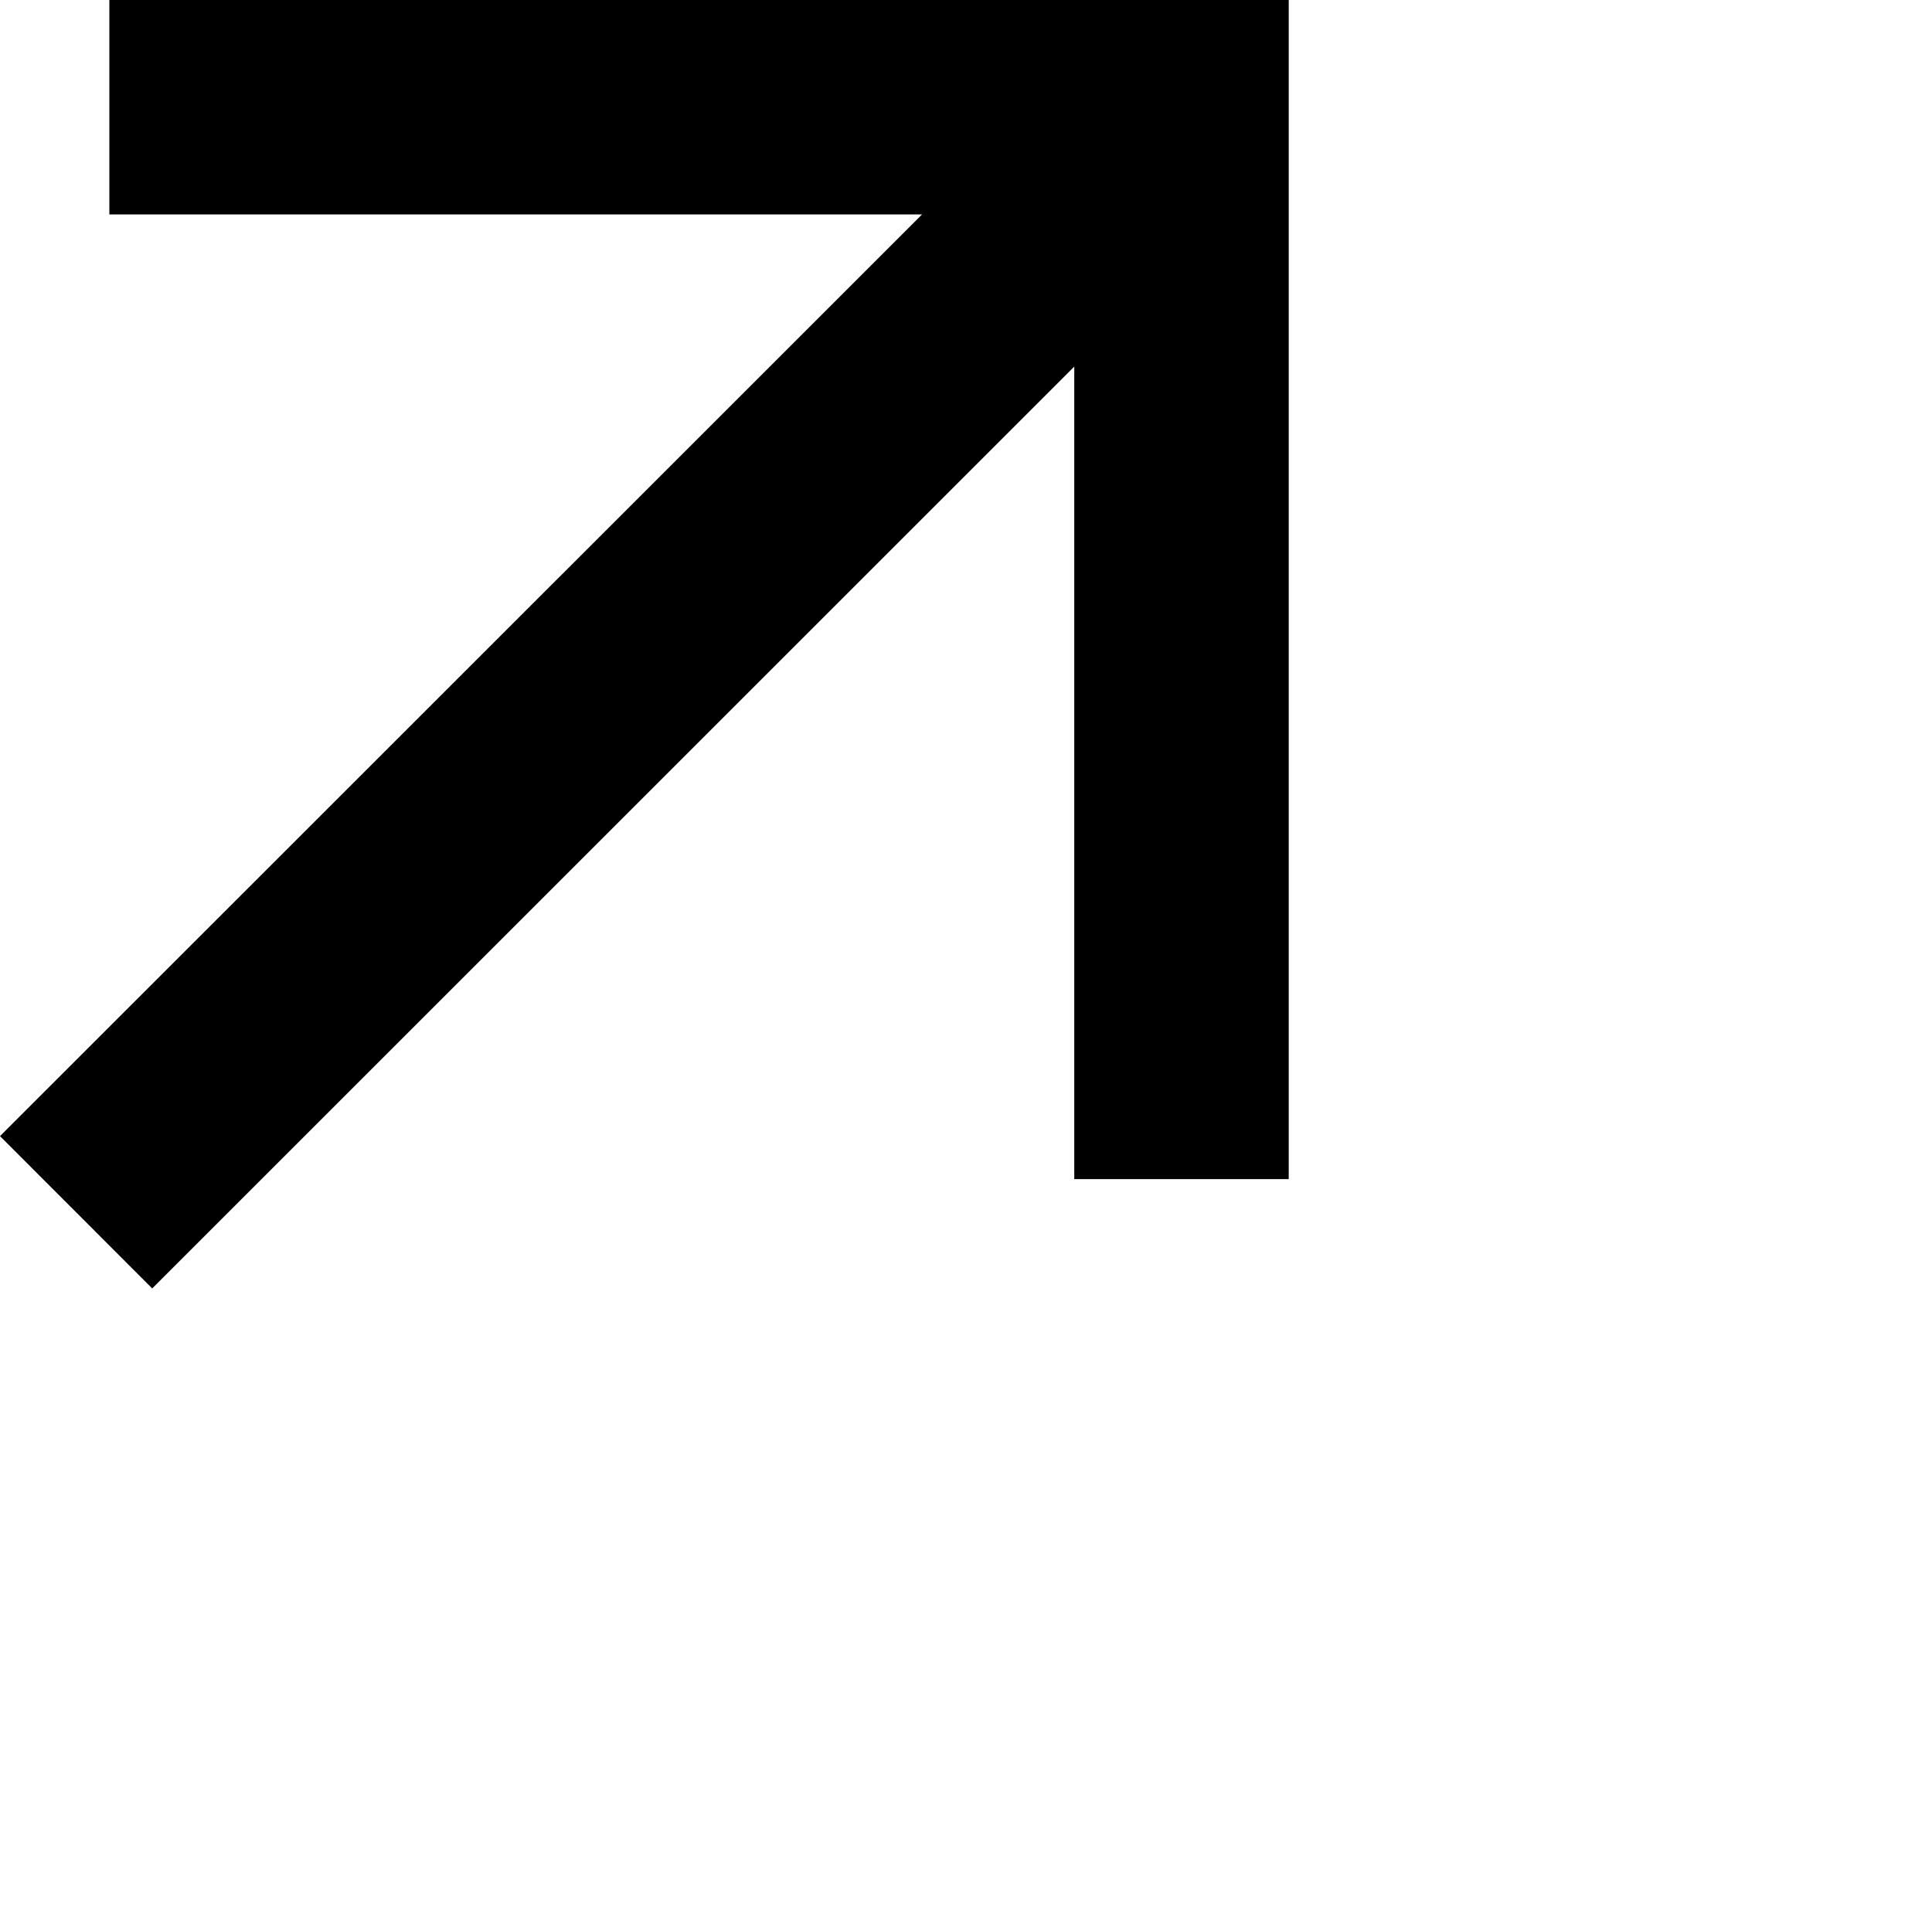
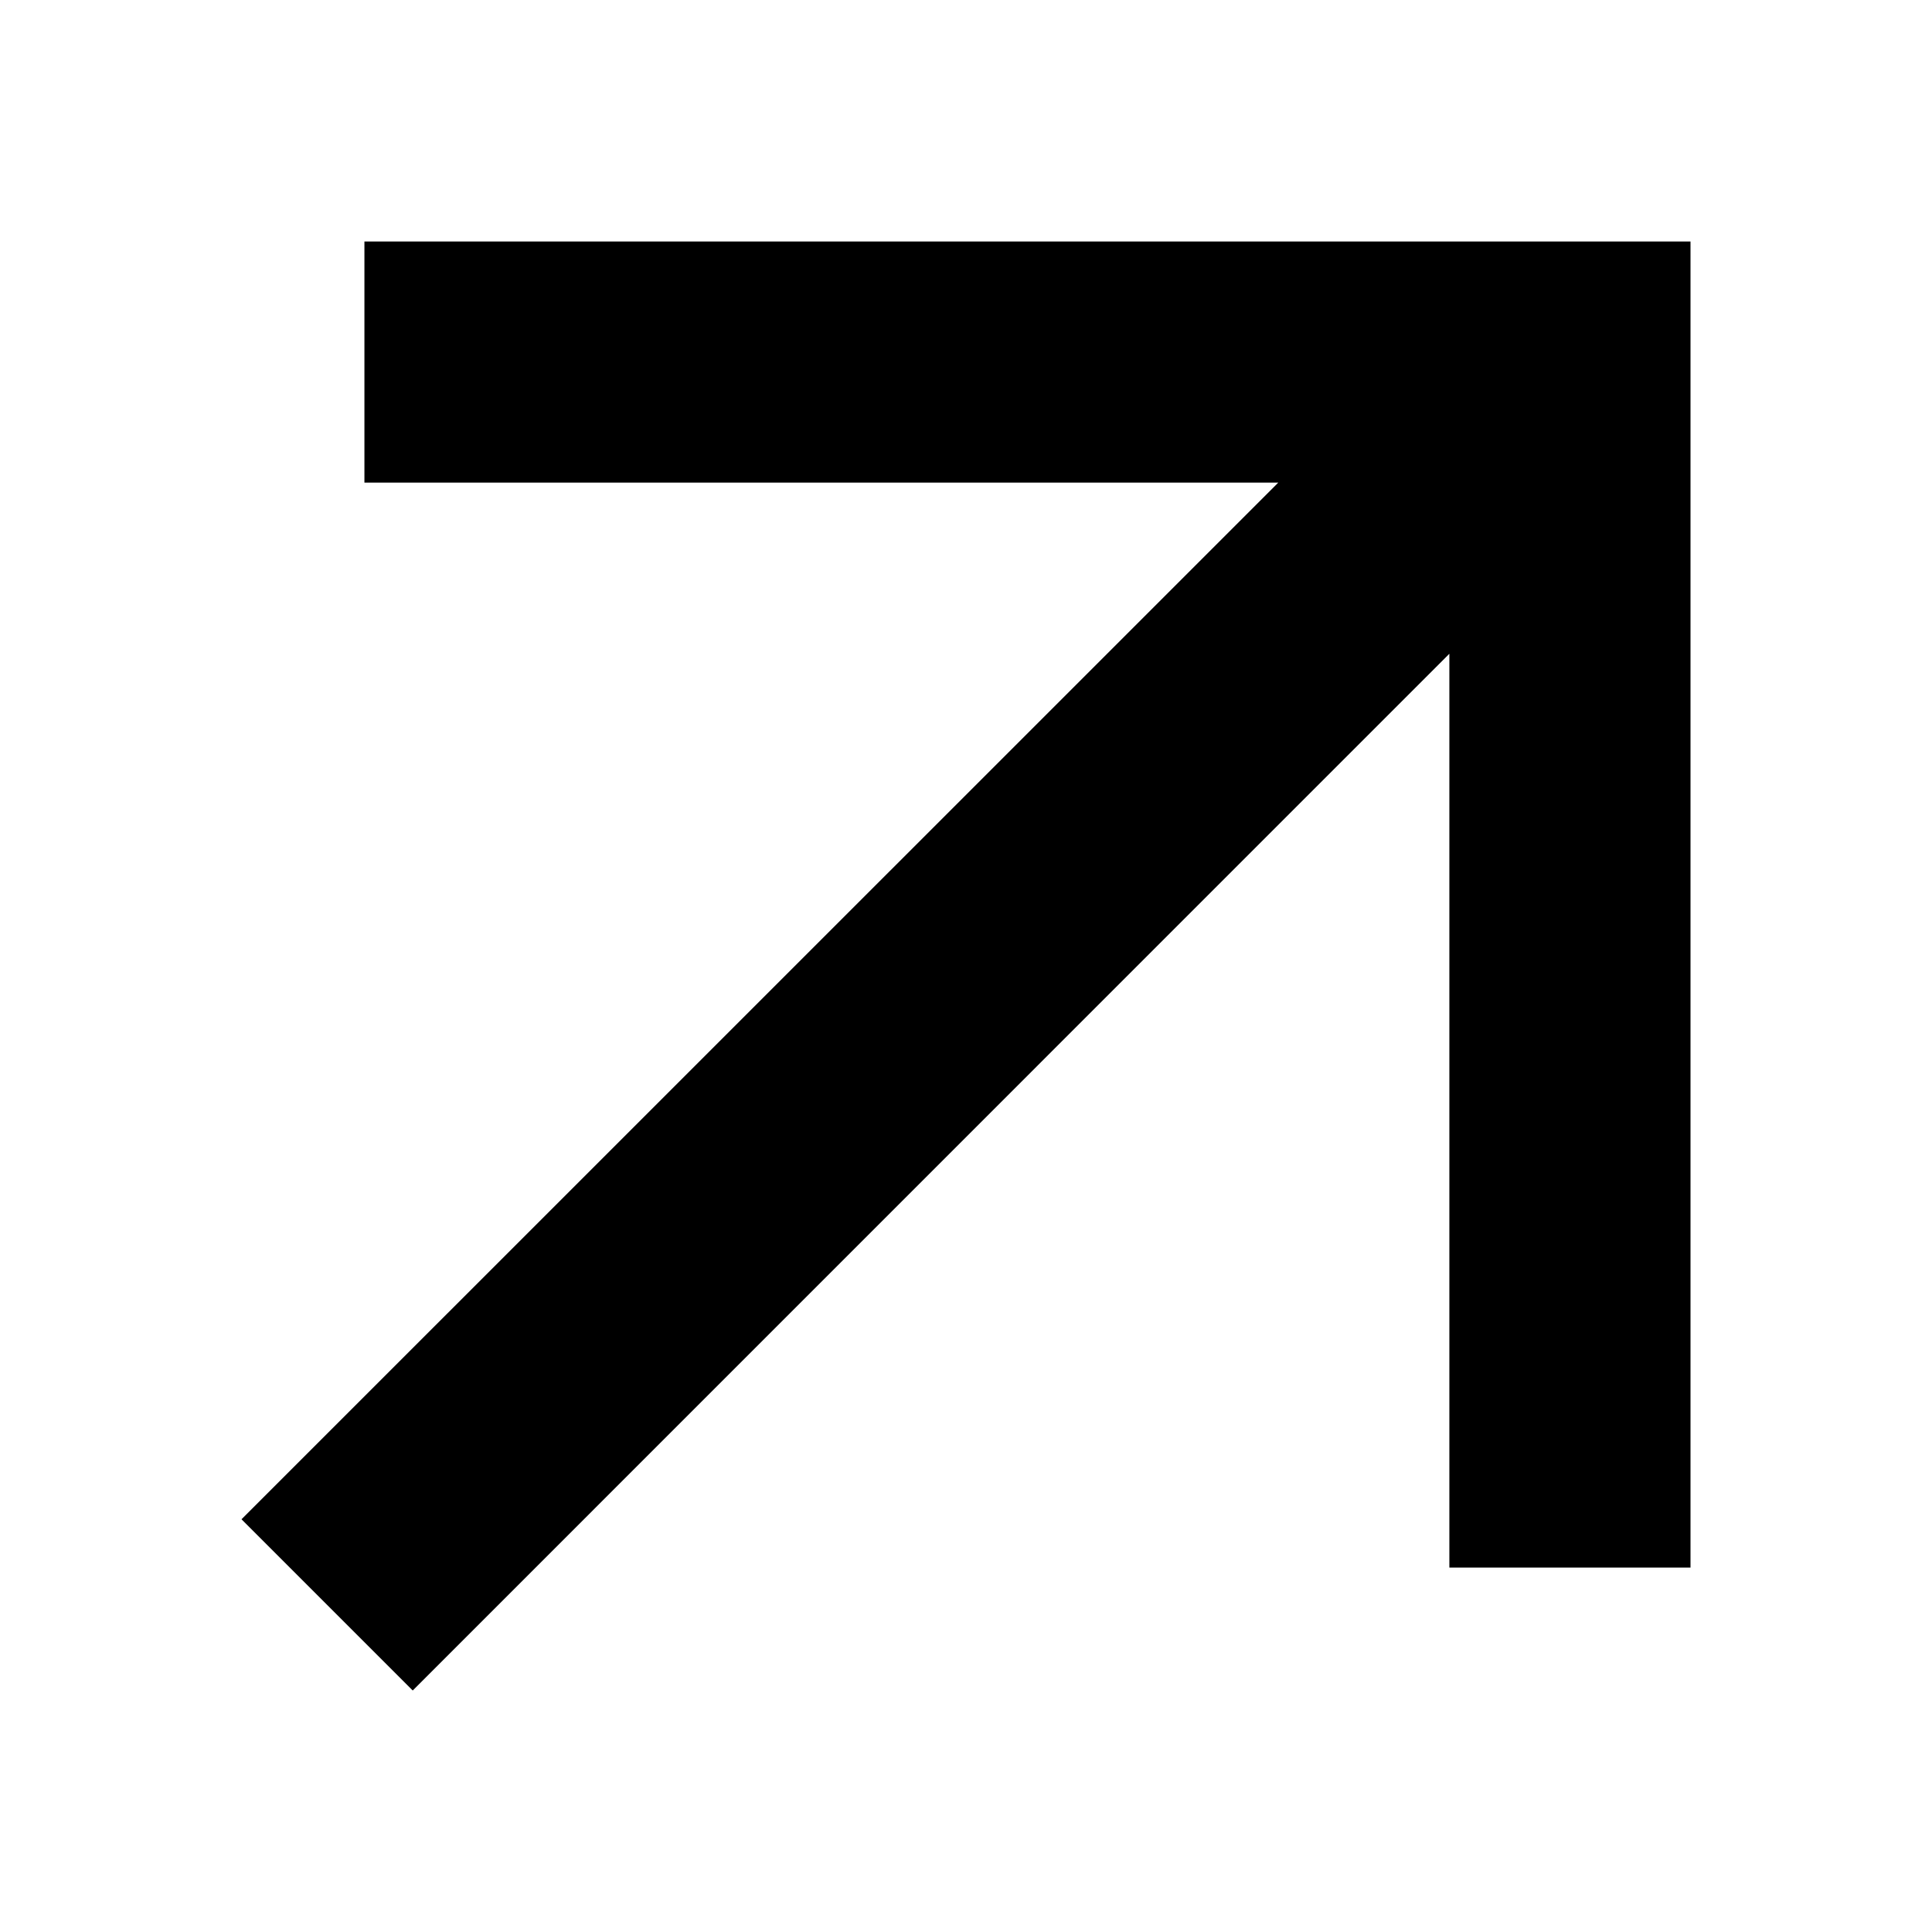
- <svg xmlns="http://www.w3.org/2000/svg" style="" width="15.017" height="15" version="1.1">
-   <path d="M8.35 2.85 L1.183 10.017 L0 8.833 L7.167 1.667 L0.85 1.667 L0.85 -0 L10.017 -0 L10.017 9.167 L8.35 9.167 Z M15.017 15" style="fill:black" />
+ <svg xmlns="http://www.w3.org/2000/svg" width="16" height="16" viewBox="0 0 16 16" fill="none">
+   <path d="M12.003 5.414L3.418 14L2 12.582L10.586 3.997H3.018V2H14V12.982H12.003V5.414Z" fill="black" />
</svg>
